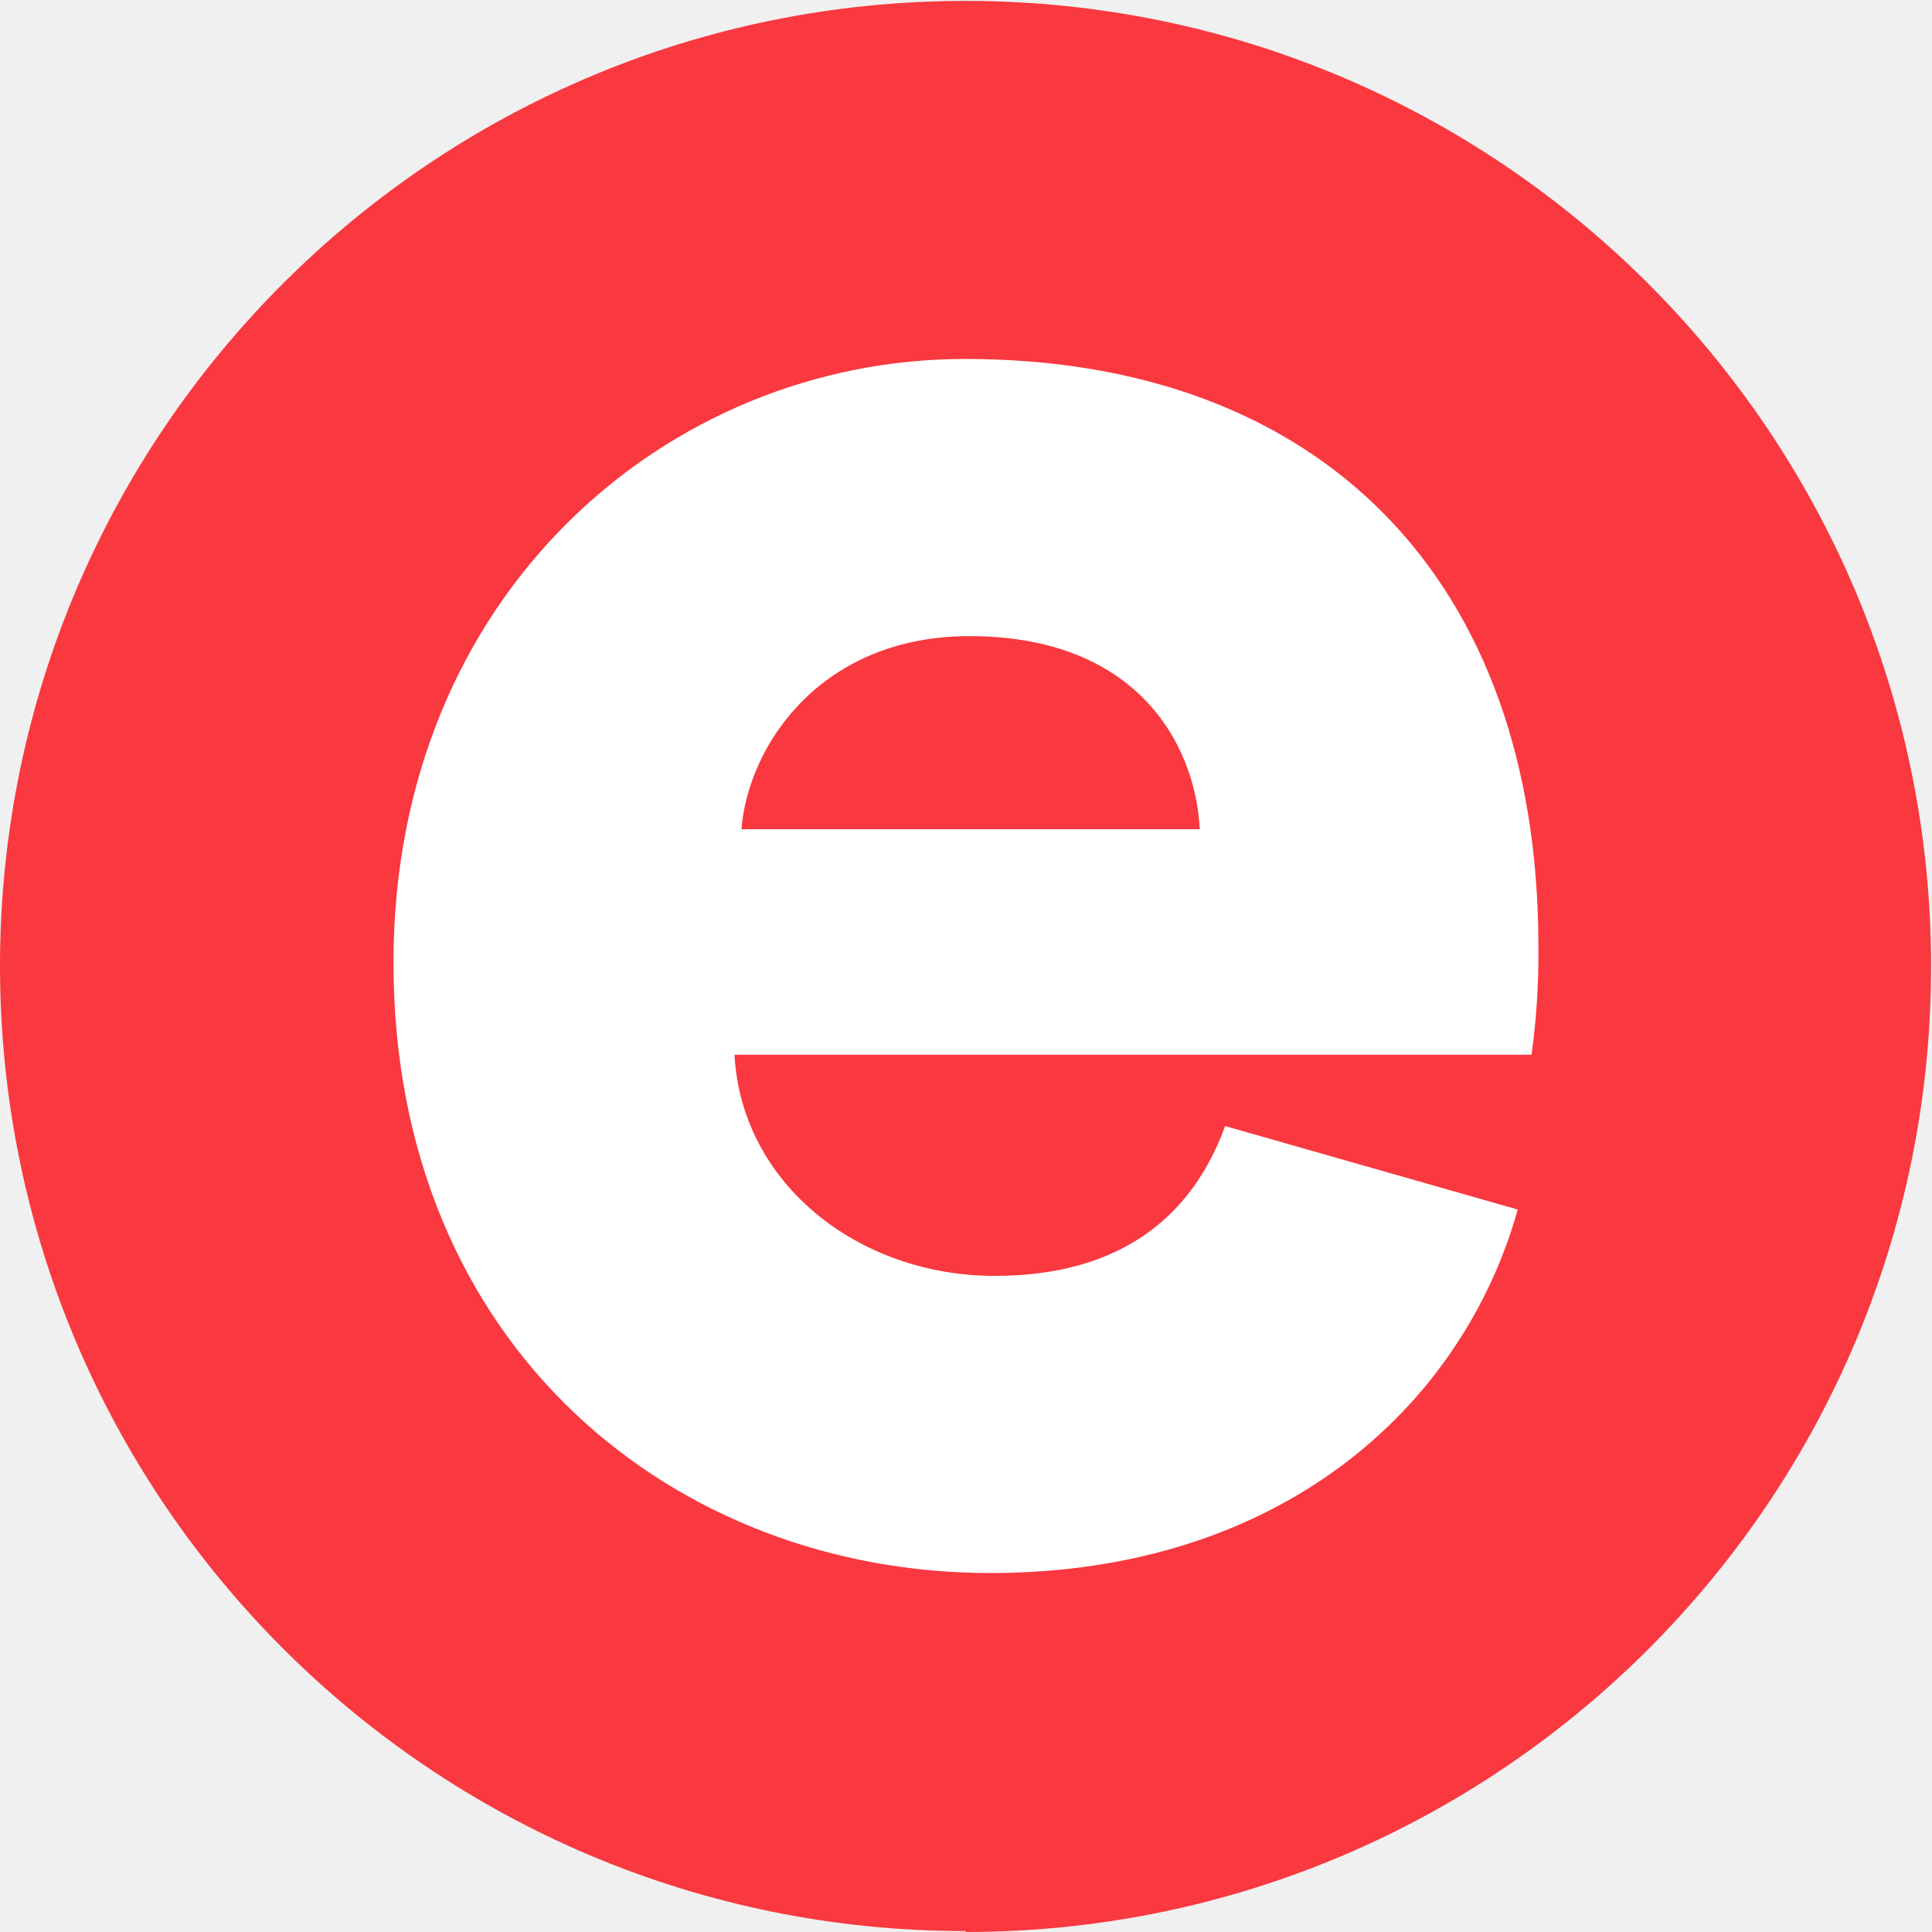
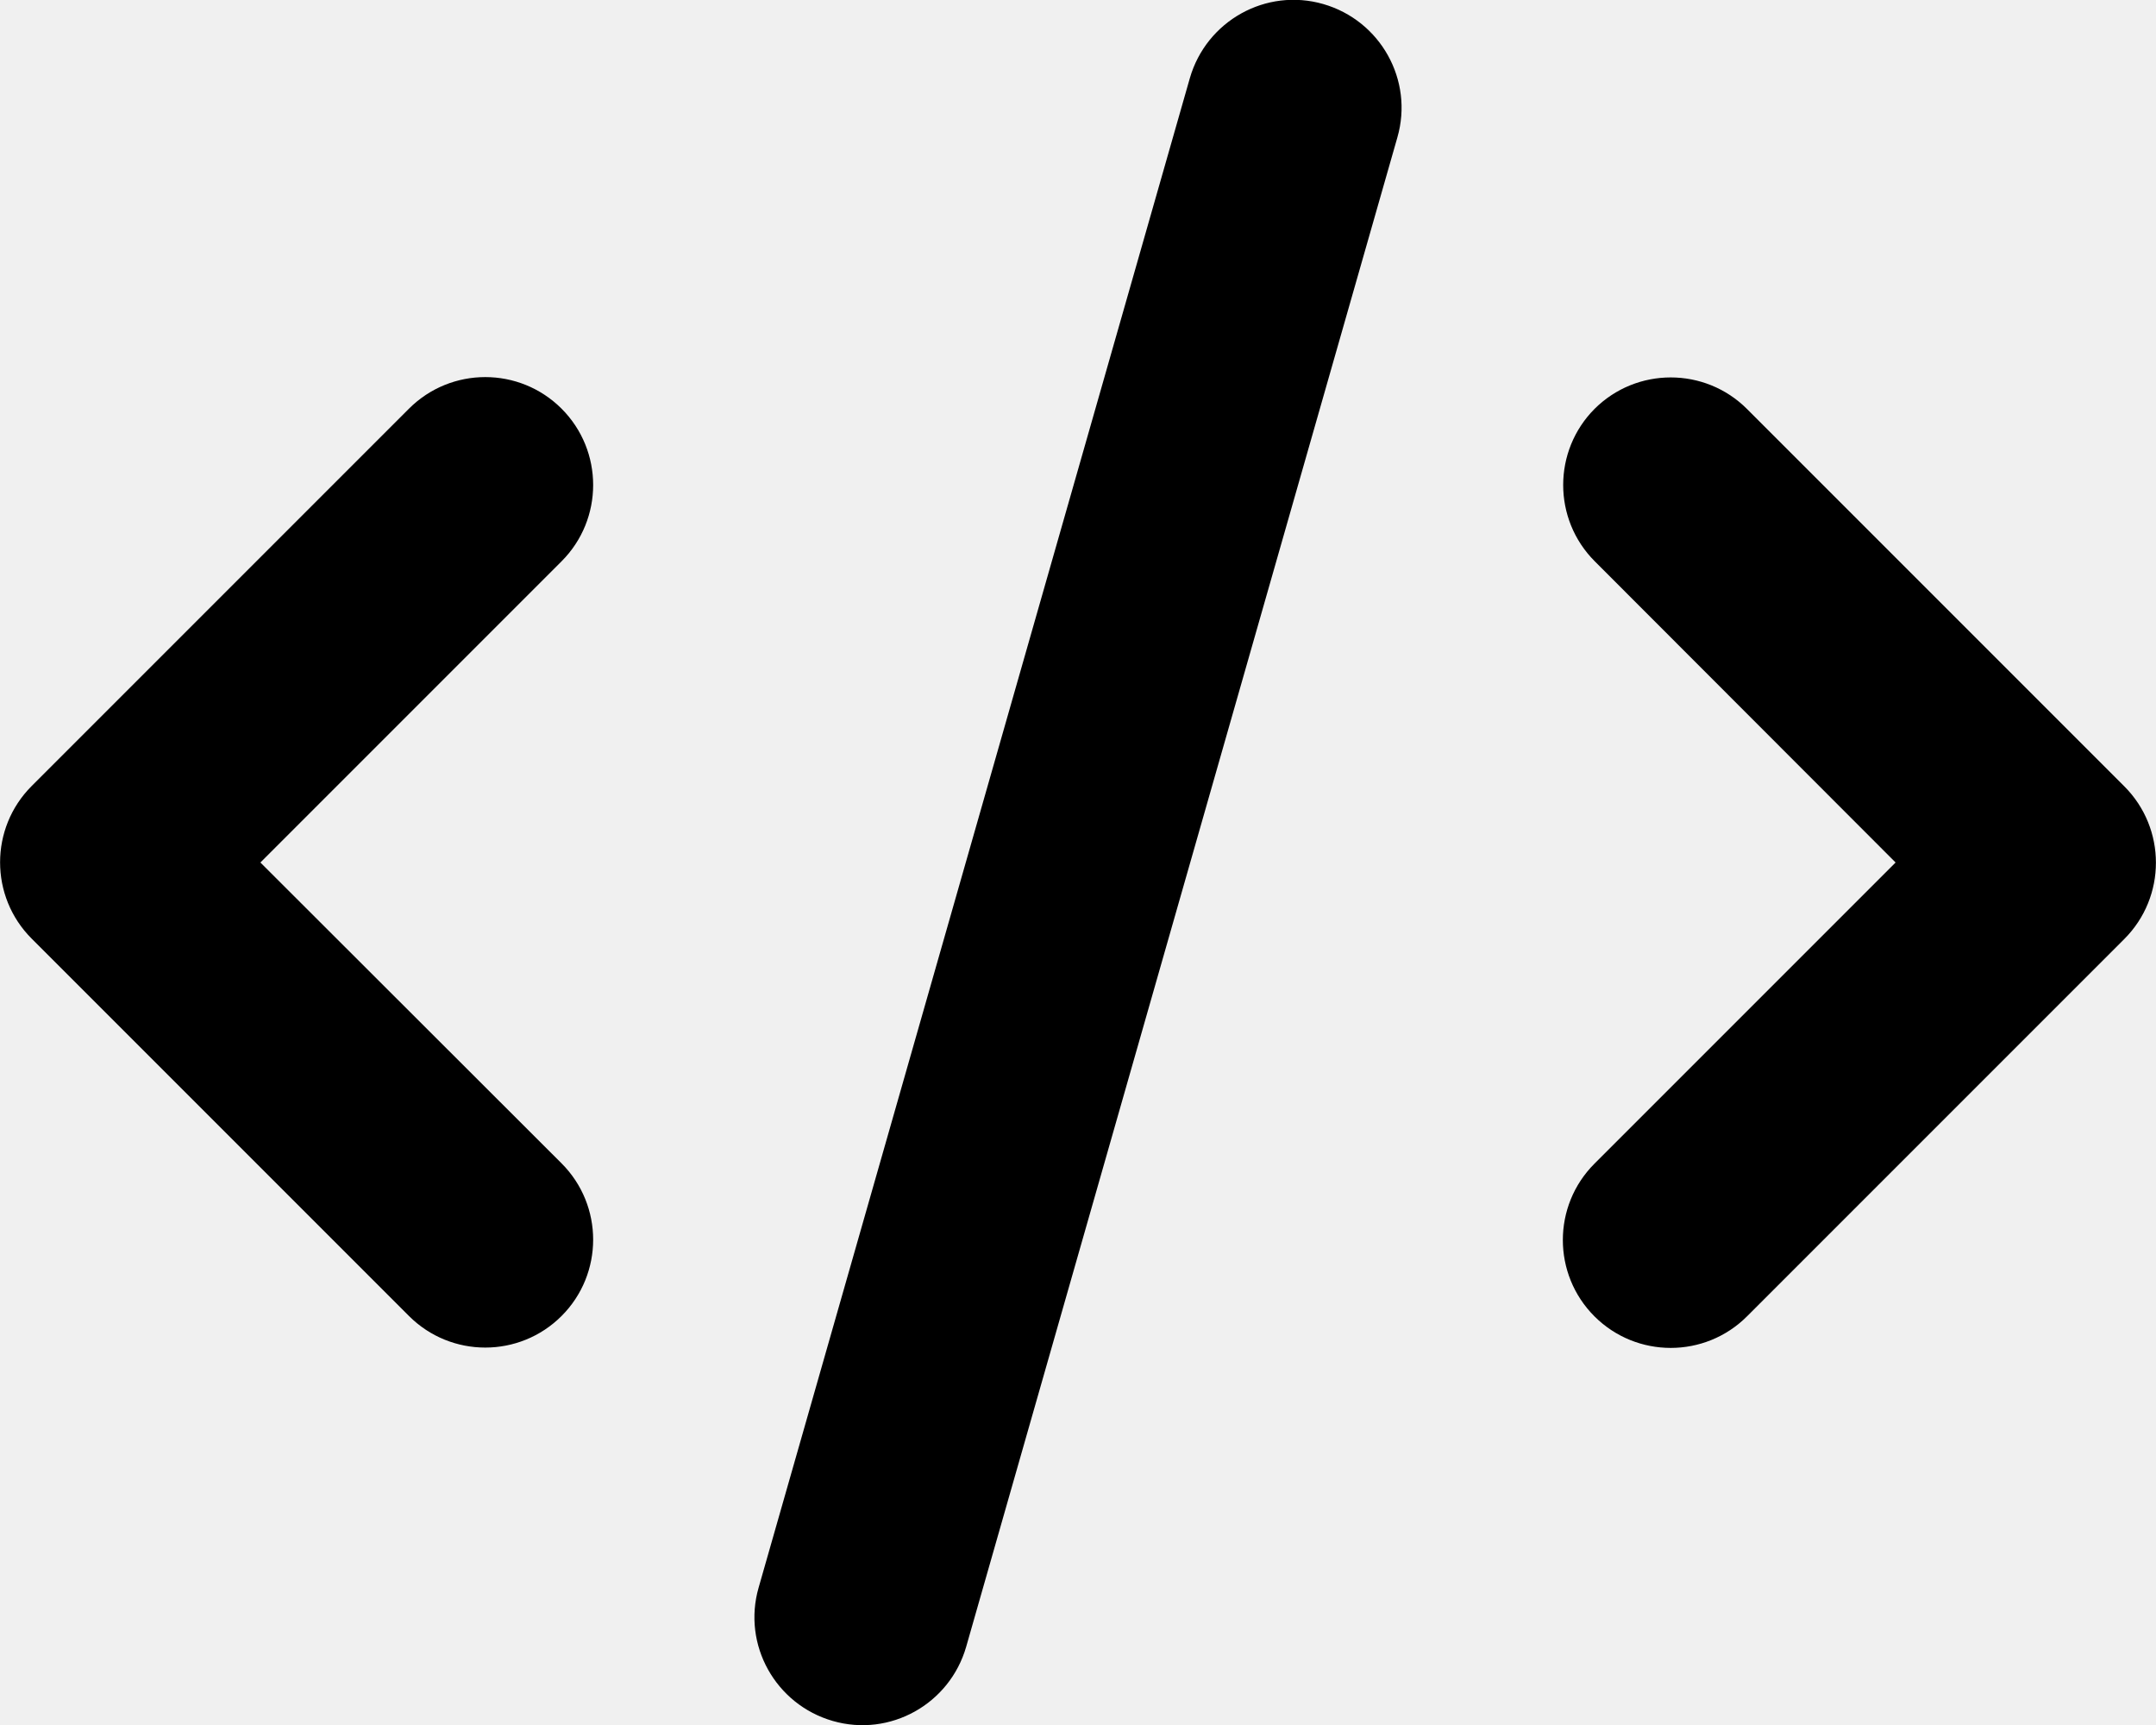
- <svg xmlns="http://www.w3.org/2000/svg" id="Ebene_1" data-name="Ebene 1" viewBox="0 0 170.08 170.08">
-   <defs>
-     <style>.cls-1{fill:#f9383f;}.cls-2{fill:#fff;}</style>
-   </defs>
-   <path class="cls-1" d="M85,170.08A85,85,0,1,0,0,85a85,85,0,0,0,85,85" />
-   <path class="cls-2" d="M107.85,99.13C105,107,98.73,112.32,87.57,112.32c-12,0-22.3-8.12-22.91-19.47h70.17a65.32,65.32,0,0,0,.6-9.53c0-32.45-19.26-51.72-50.49-51.72-26.16,0-50.3,20.69-50.3,53.14,0,33.86,24.75,53.74,52.53,53.74,25.55,0,41.57-14.61,46.44-32ZM65.27,73c.61-7.5,7.09-17,20.07-17,14.6,0,19.88,9.33,20.28,17Z" />
+ <svg xmlns="http://www.w3.org/2000/svg" viewBox="0 0 640 512">
+   <path d="M392.8 1.2c-17-4.9-34.7 5-39.6 22l-128 448c-4.9 17 5 34.7 22 39.6s34.7-5 39.6-22l128-448c4.9-17-5-34.7-22-39.6zm80.6 120.1c-12.5 12.5-12.5 32.8 0 45.3L562.7 256l-89.4 89.4c-12.5 12.5-12.5 32.8 0 45.3s32.8 12.5 45.3 0l112-112c12.5-12.5 12.5-32.8 0-45.3l-112-112c-12.5-12.5-32.8-12.5-45.3 0zm-306.7 0c-12.5-12.5-32.8-12.5-45.3 0l-112 112c-12.5 12.5-12.5 32.8 0 45.3l112 112c12.5 12.5 32.8 12.5 45.3 0s12.5-32.8 0-45.3L77.3 256l89.4-89.4c12.5-12.5 12.5-32.8 0-45.3z" />
</svg>
